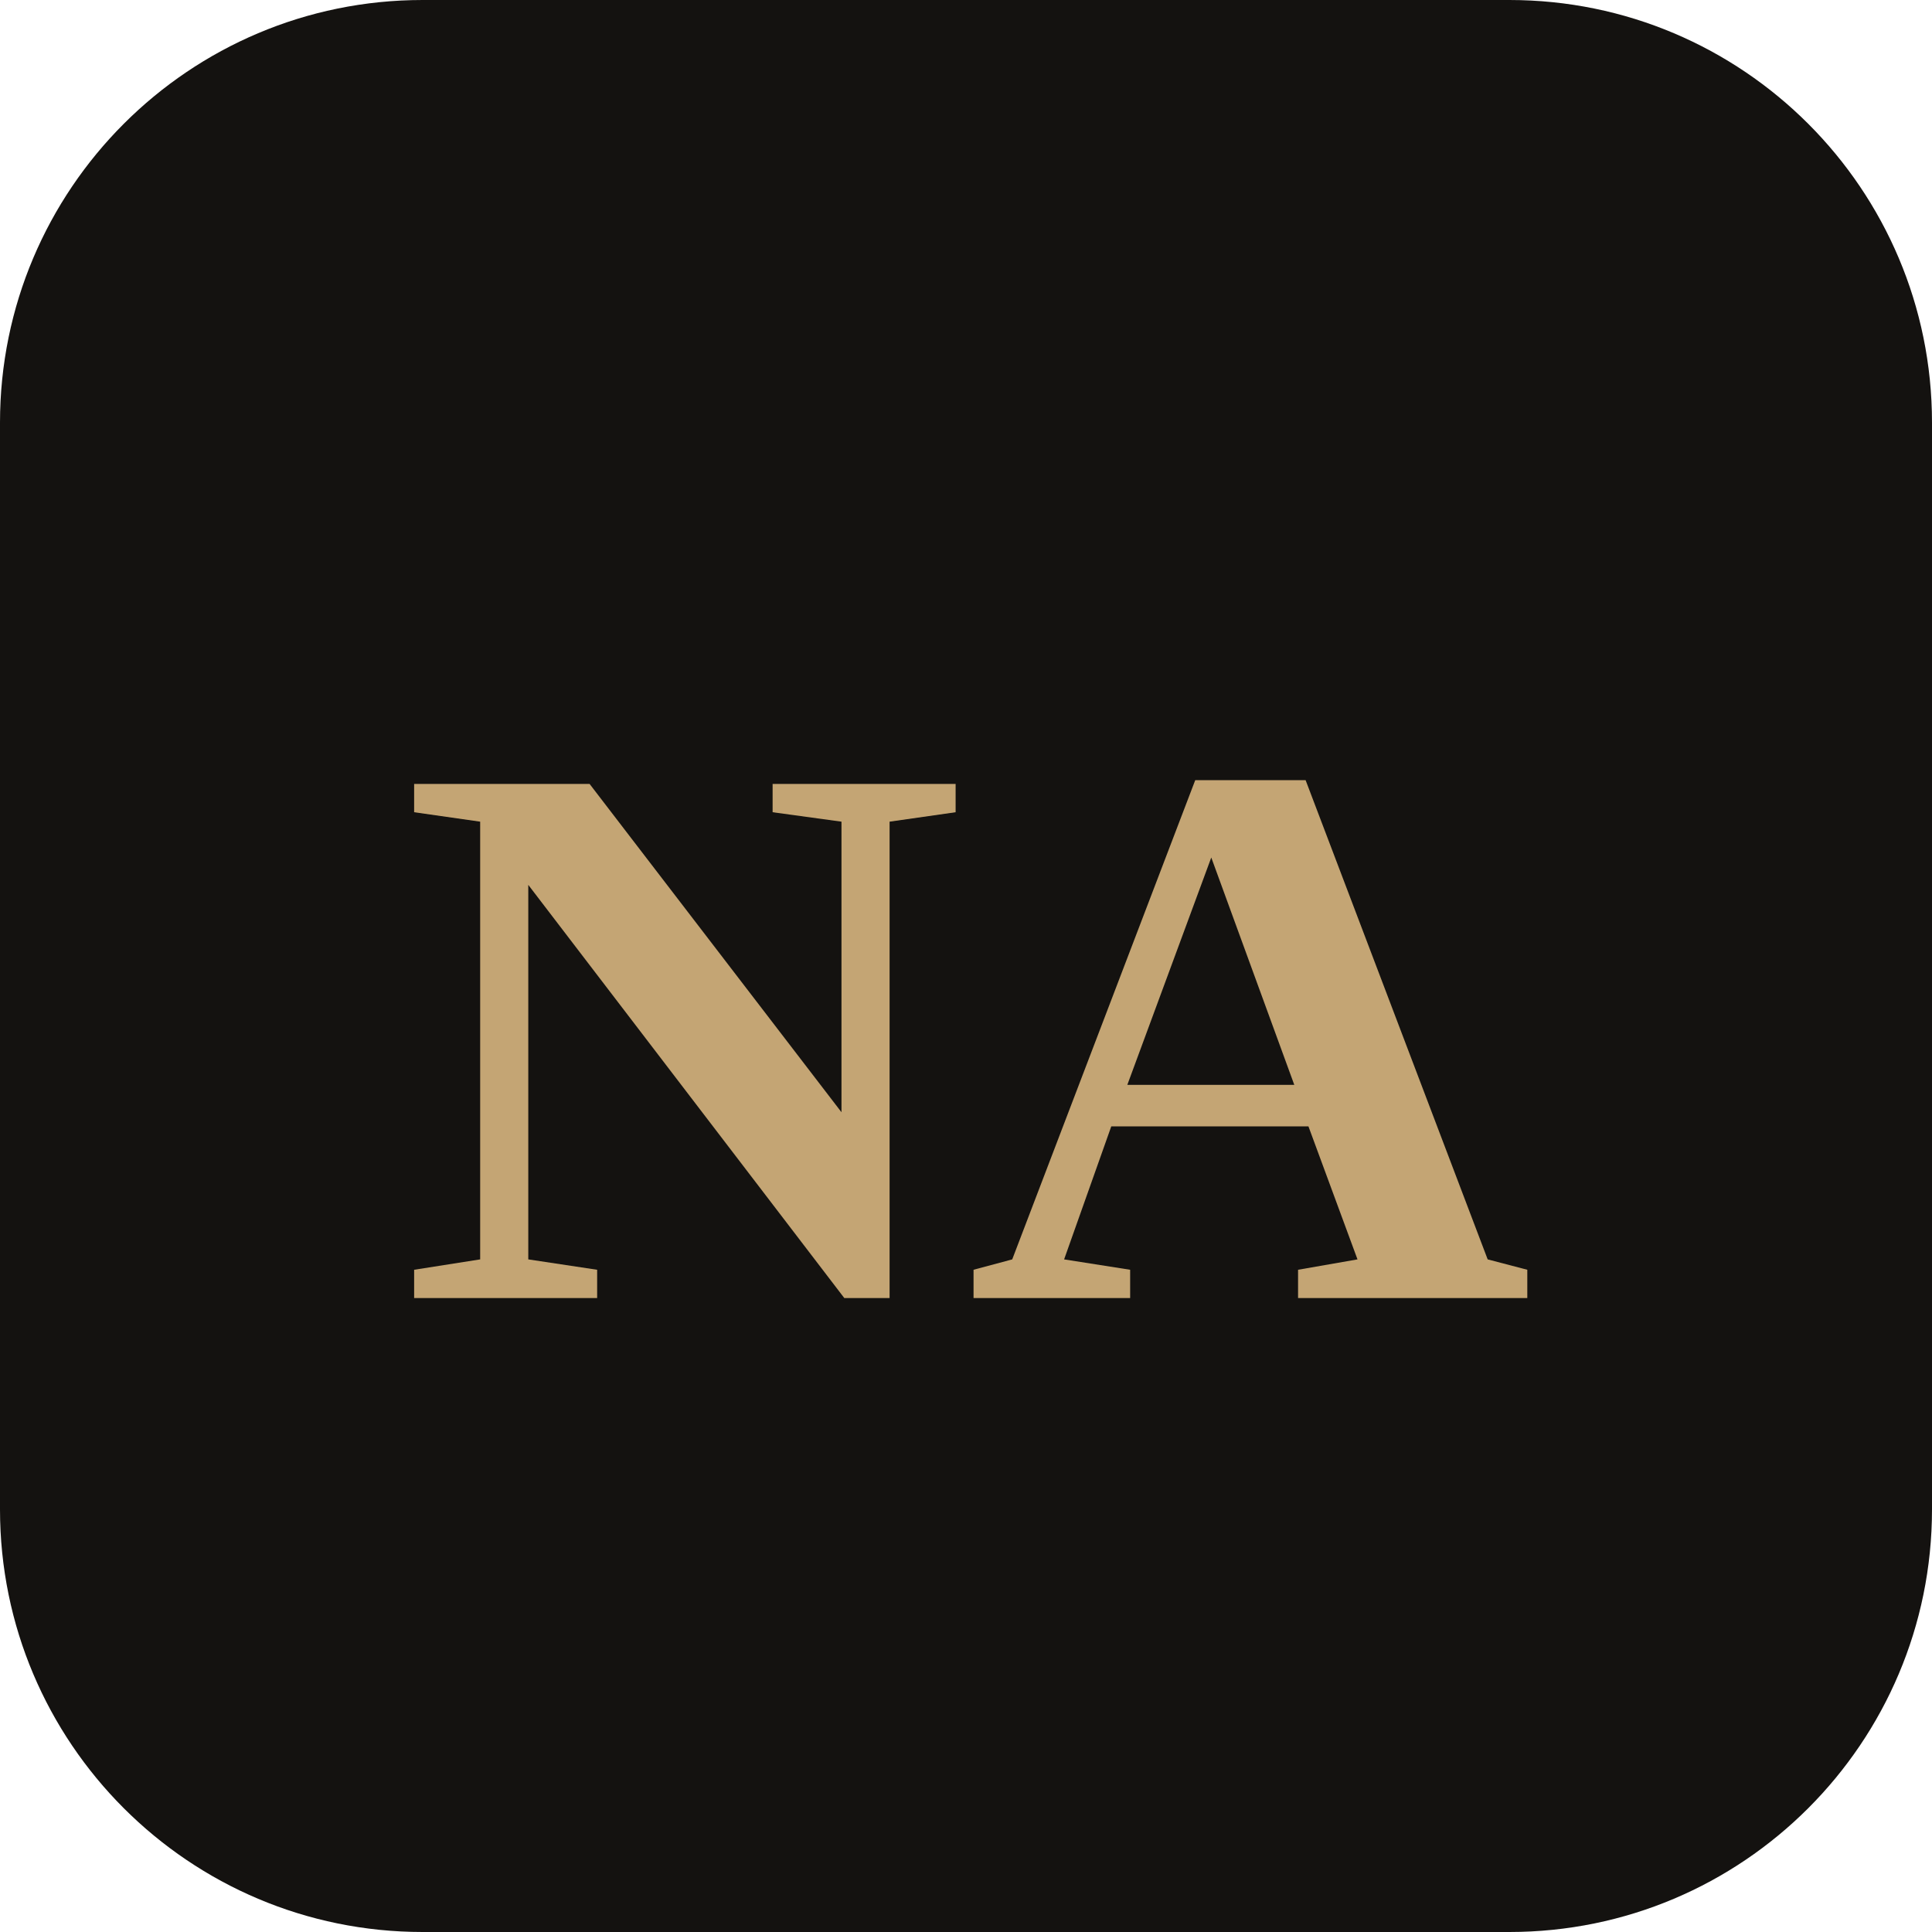
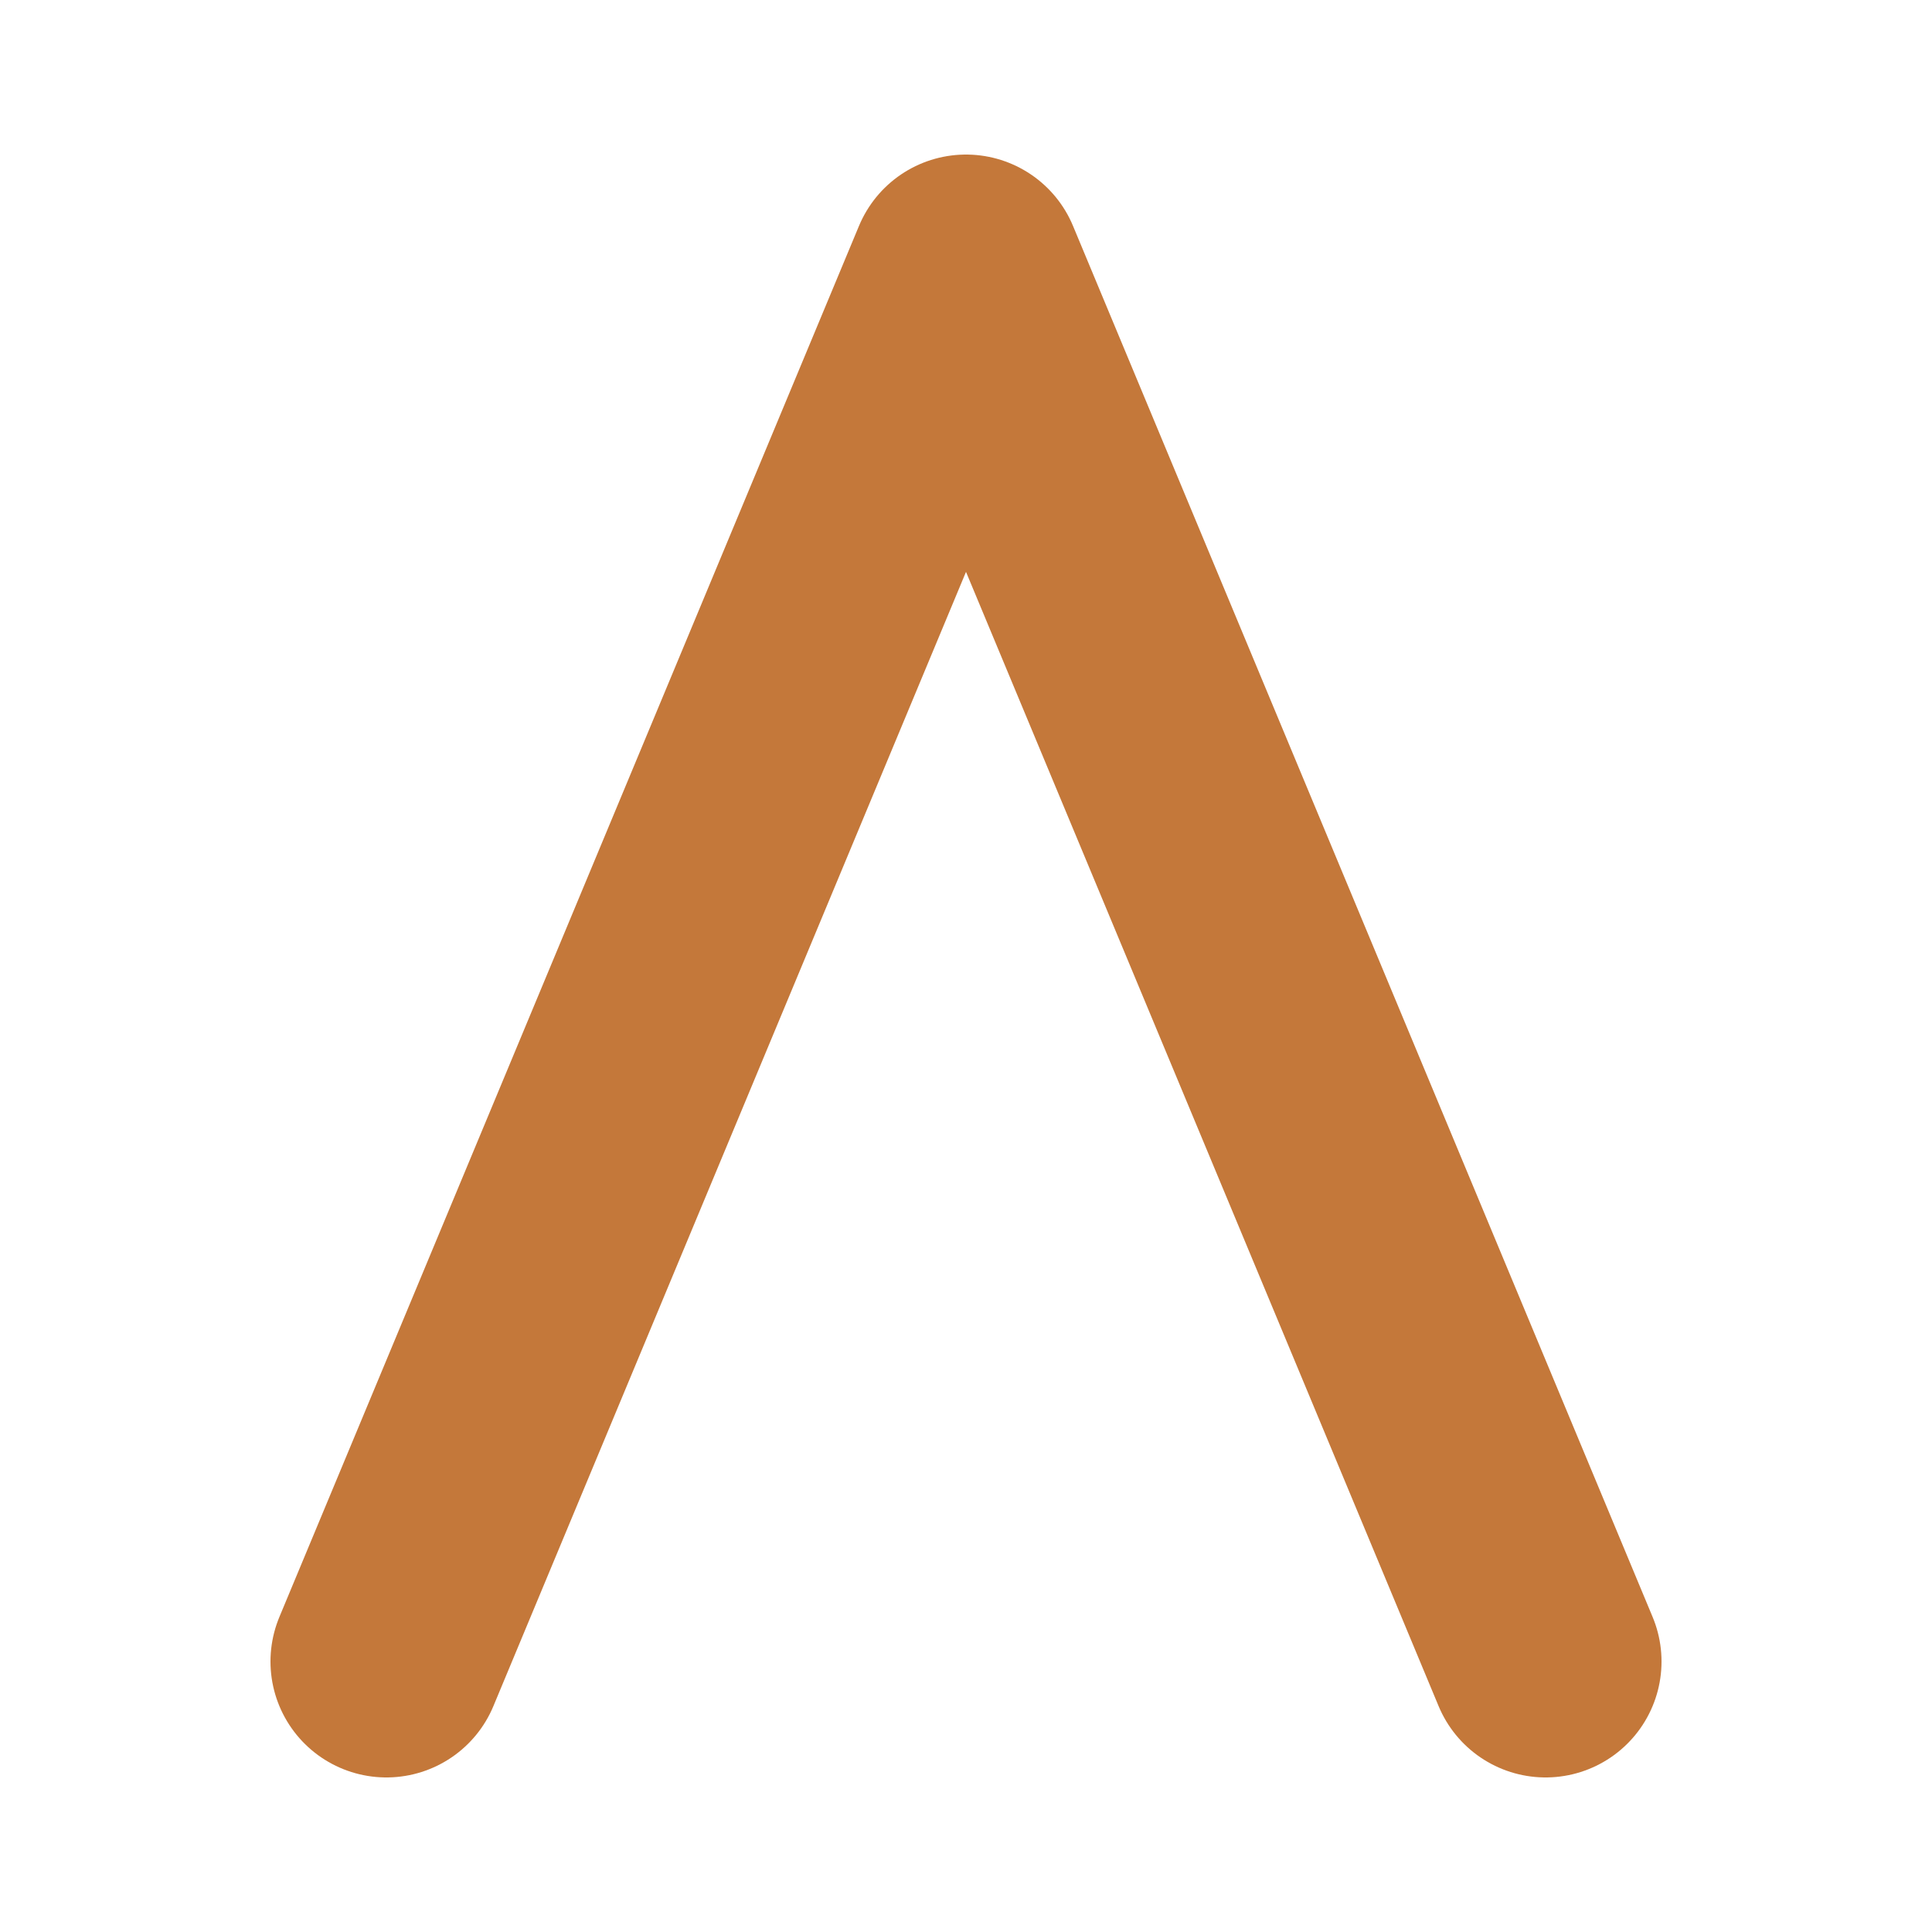
<svg xmlns="http://www.w3.org/2000/svg" viewBox="0 0 32 32">
-   <rect width="32" height="32" rx="7" fill="#141210" />
-   <text x="16" y="21.5" text-anchor="middle" font-family="Georgia, Times New Roman, serif" font-size="13" font-weight="600" fill="#c4a574">NA</text>
+   <path d="M6.4 27.52L16 4.48L25.6 27.52" fill="none" stroke="#c4783a" stroke-width="3.84" stroke-linecap="round" stroke-linejoin="round" />
</svg>
